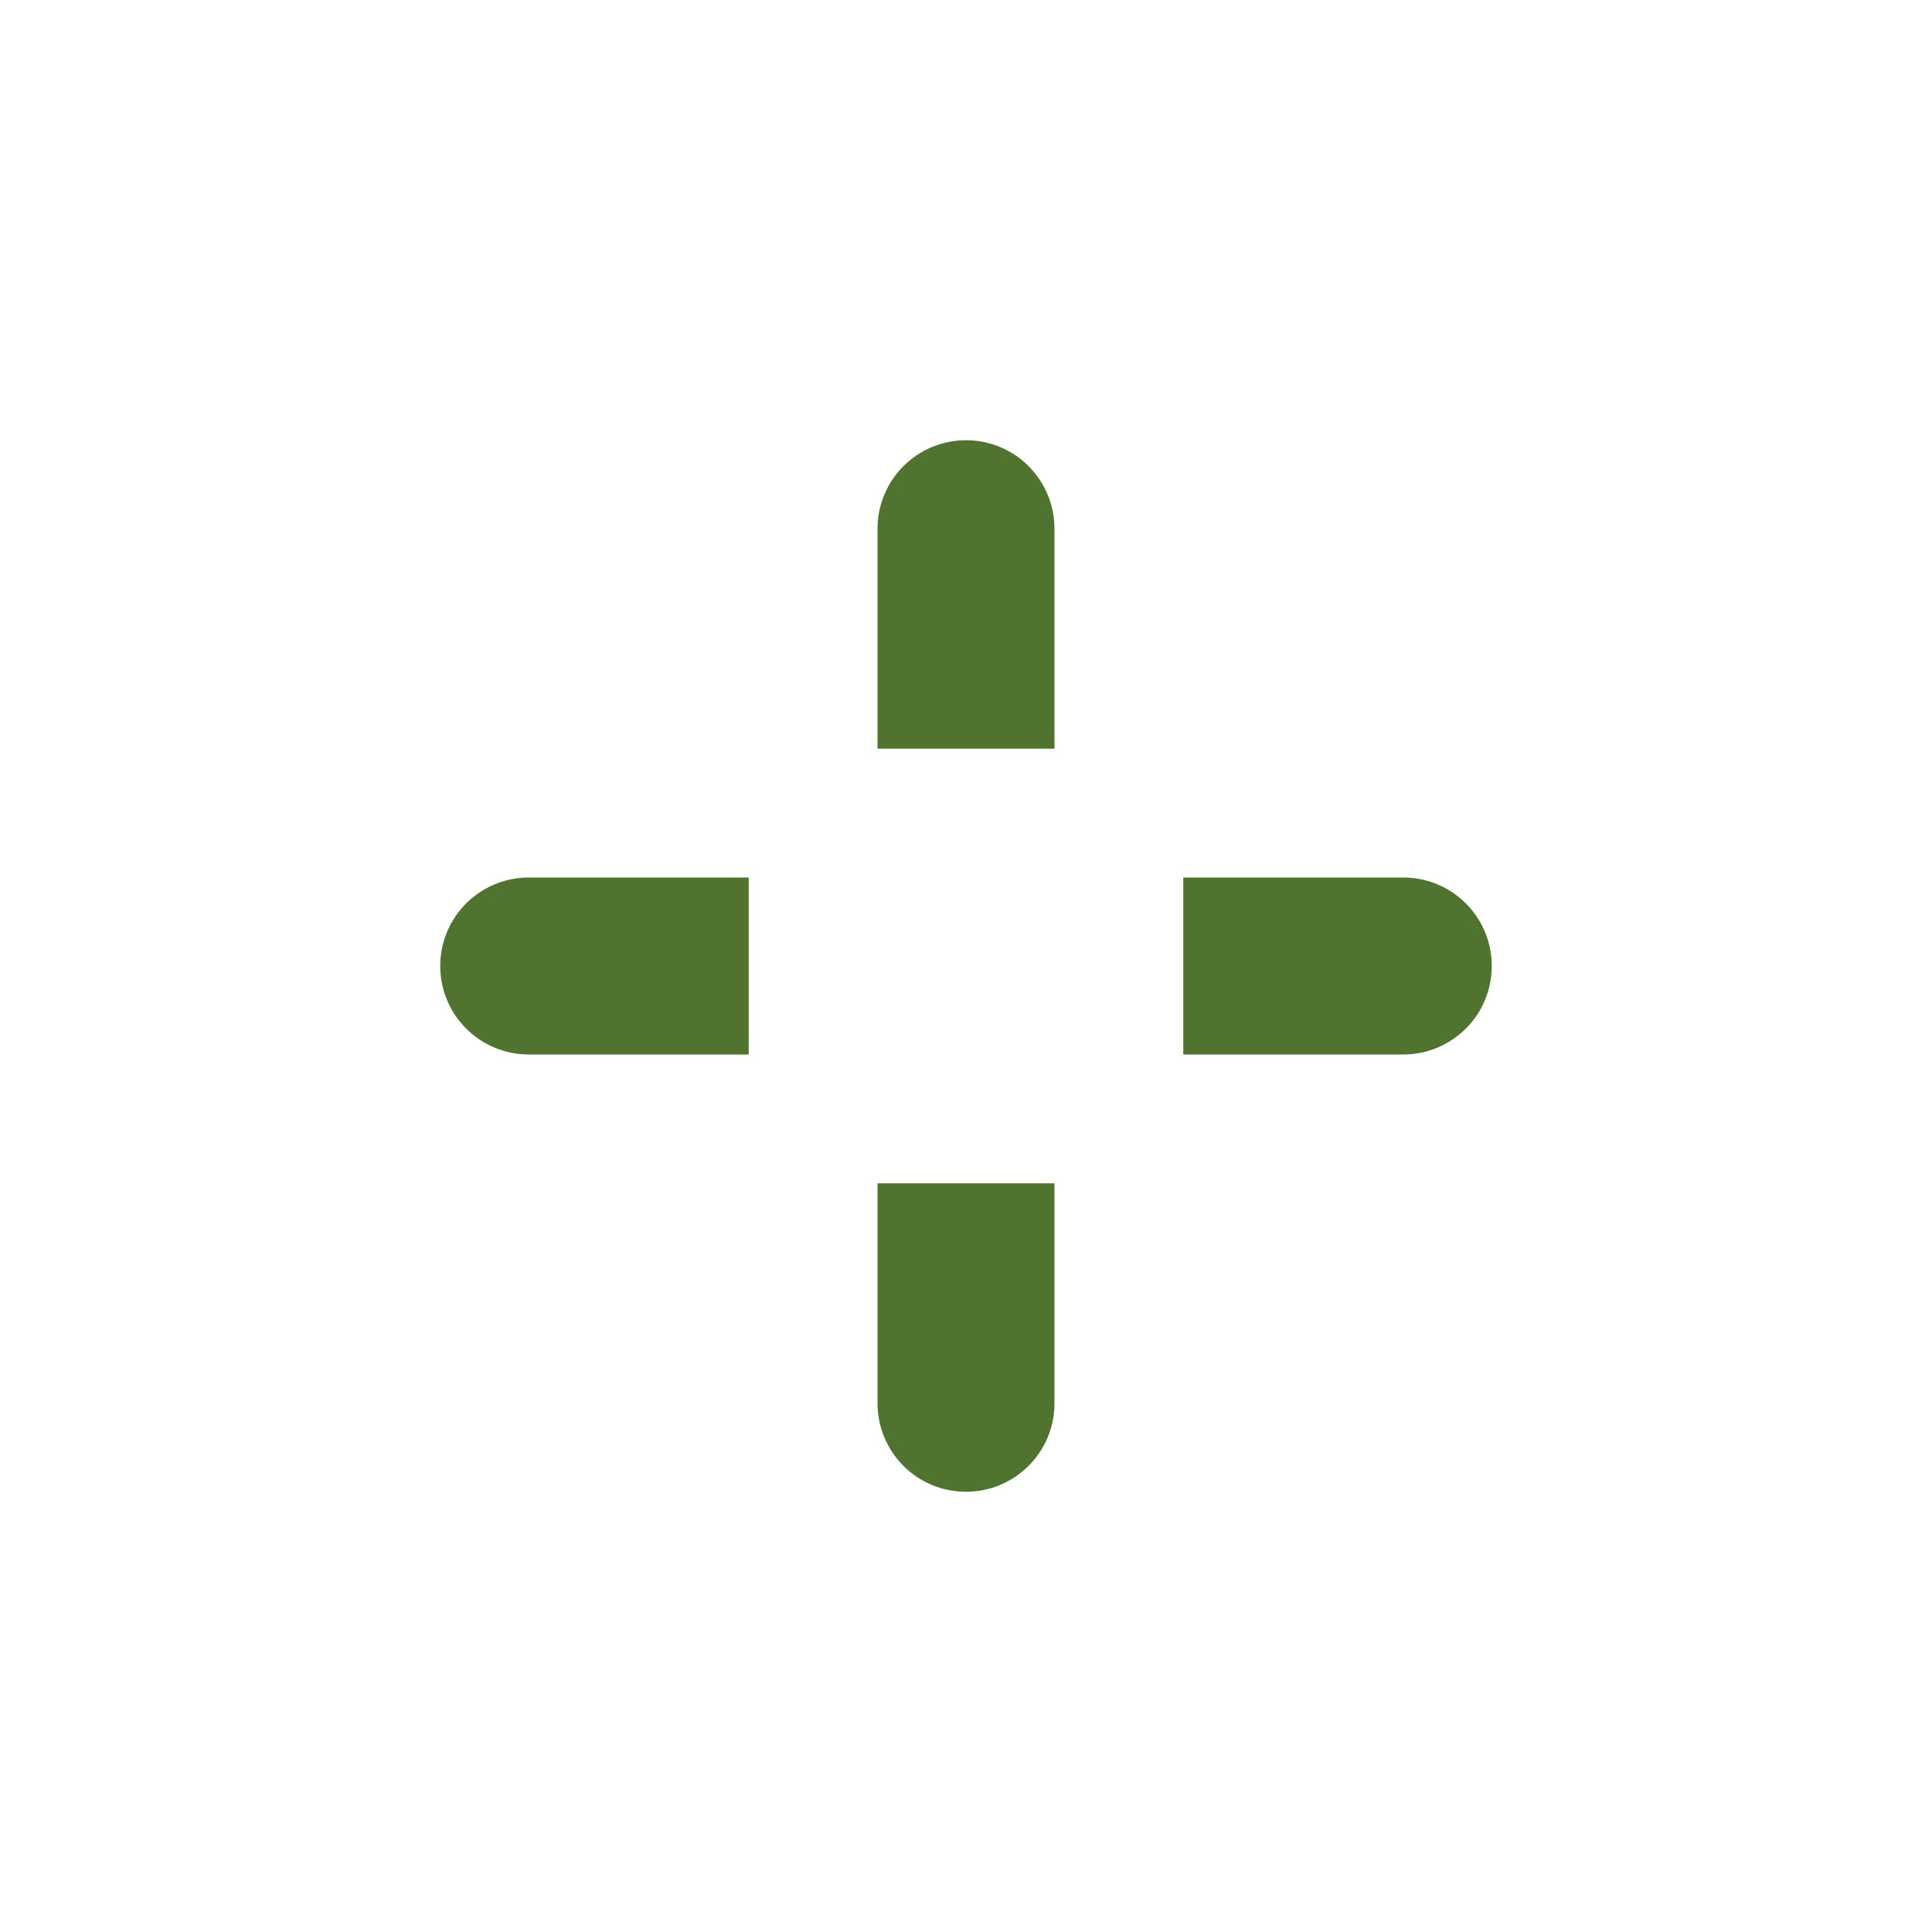
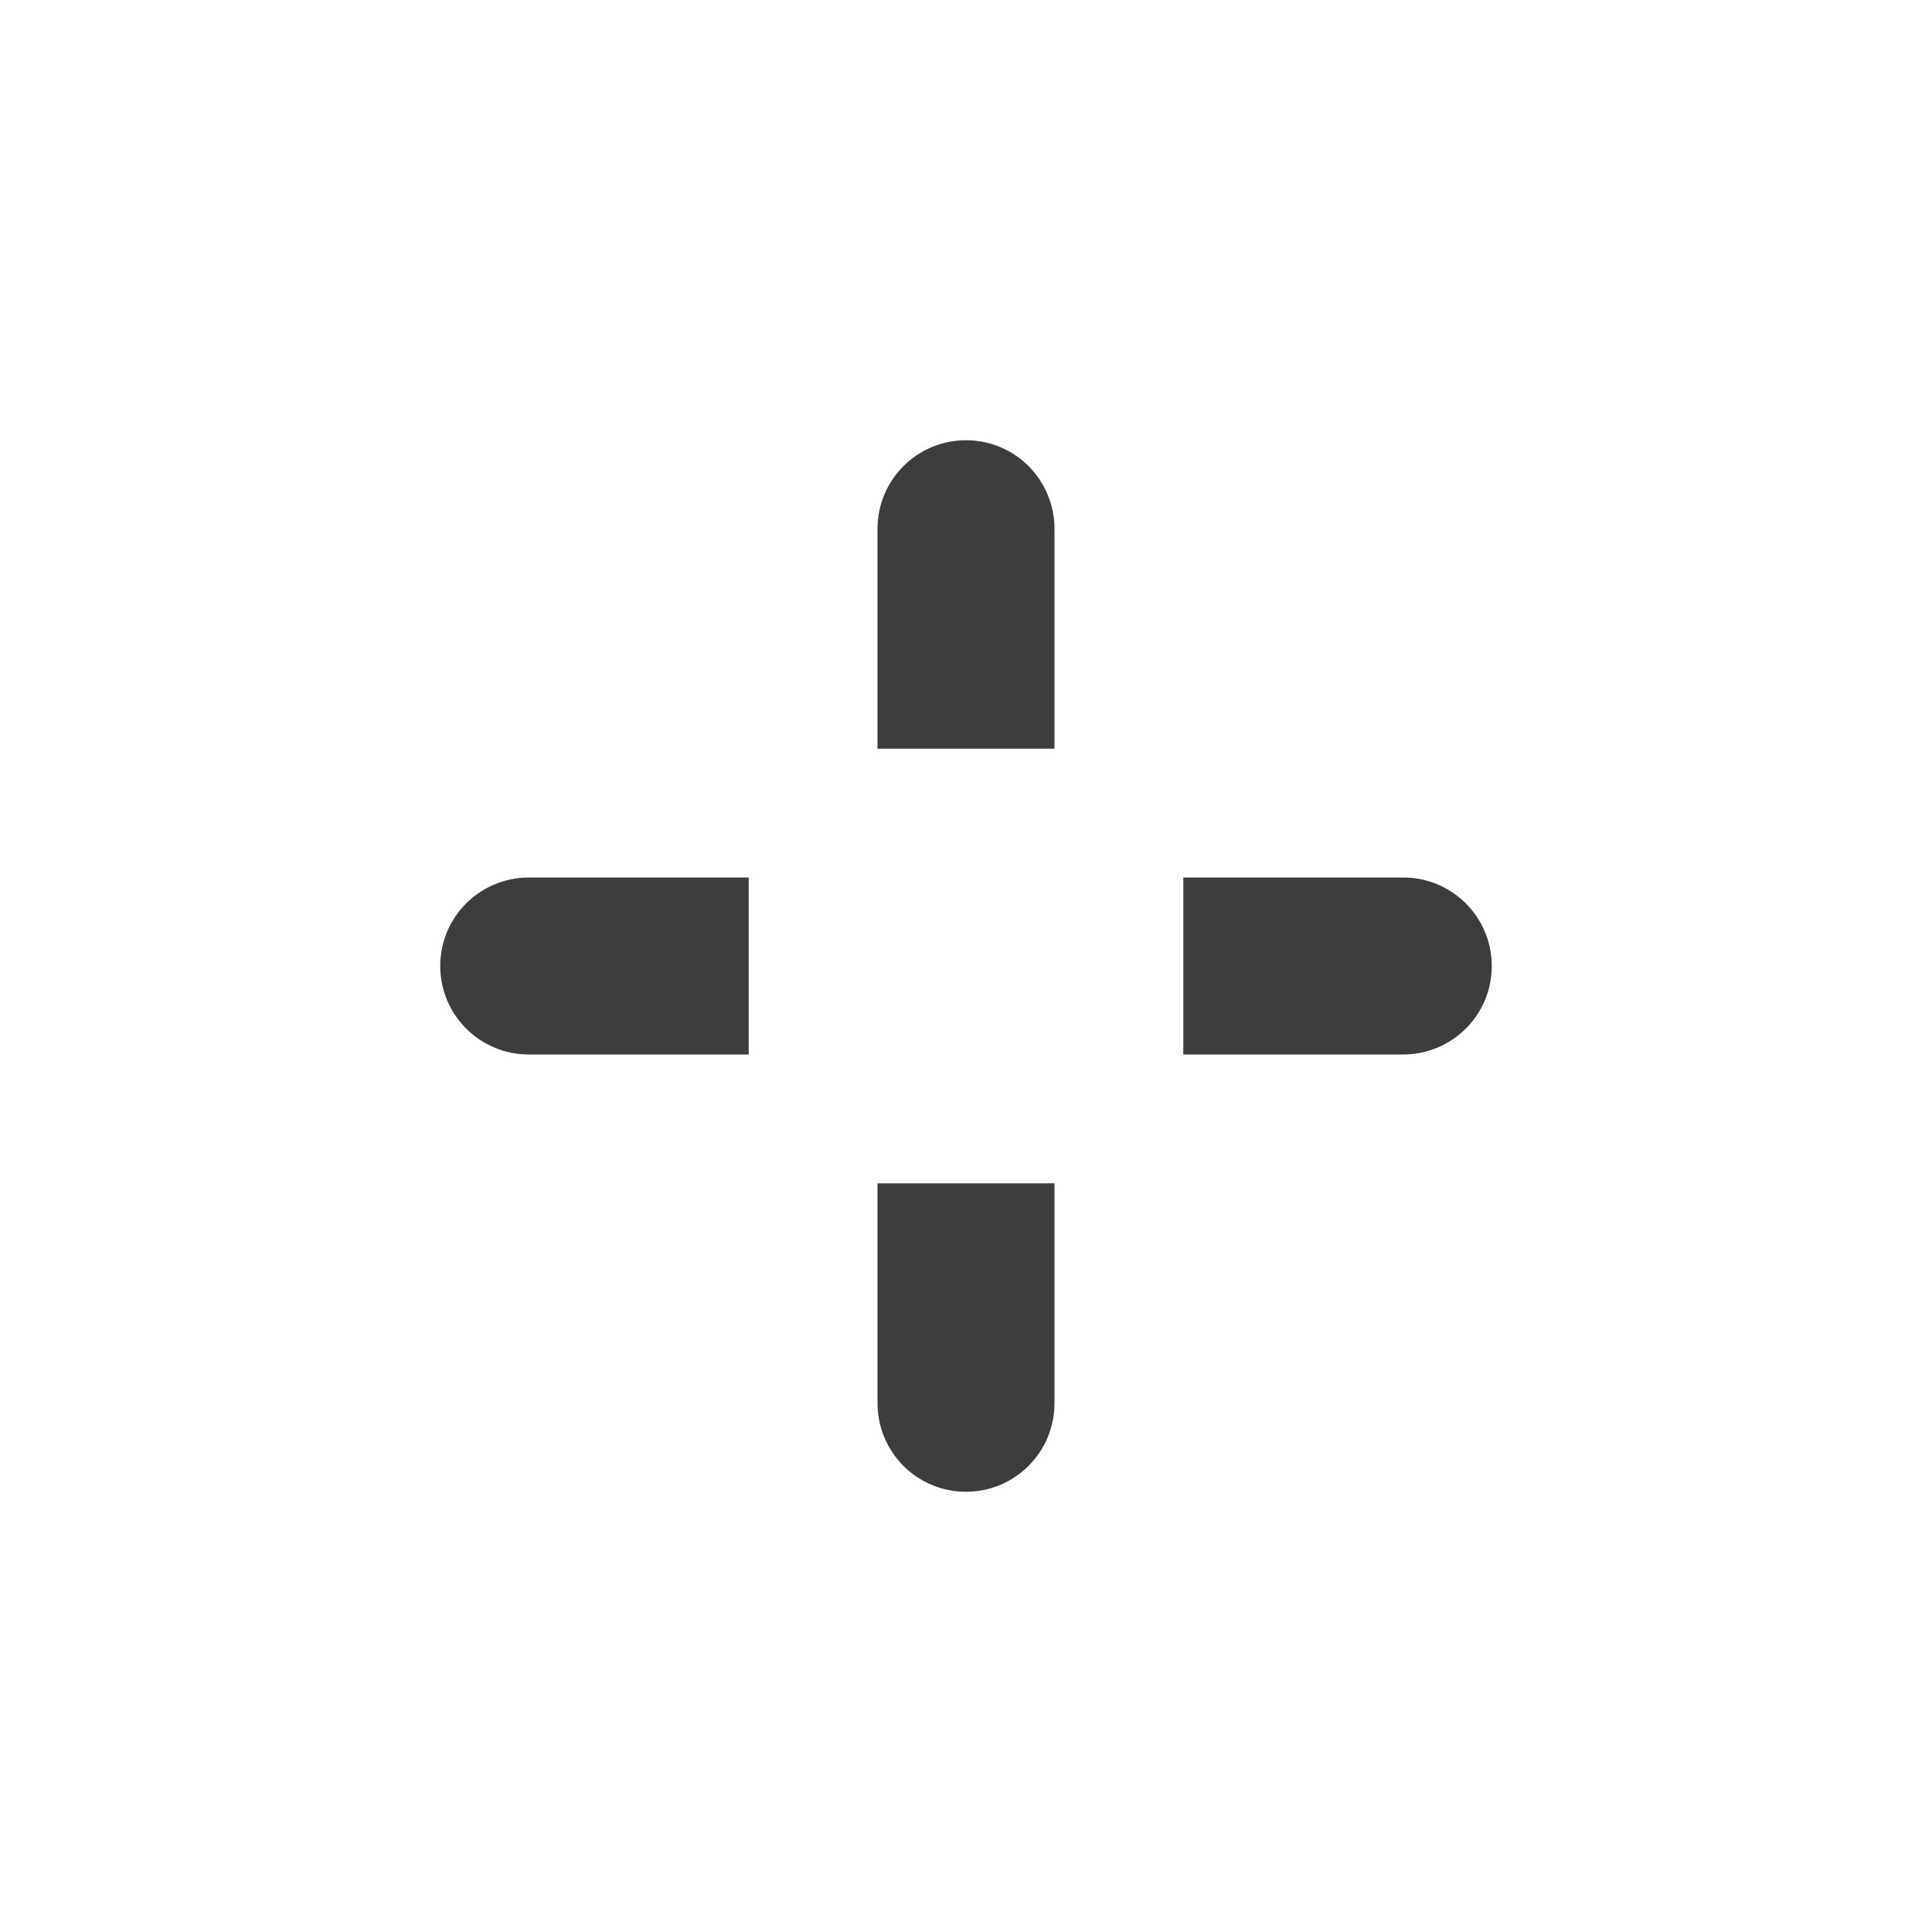
<svg xmlns="http://www.w3.org/2000/svg" version="1.1" id="Layer_1" x="0px" y="0px" width="150px" height="150px" viewBox="0 0 150 150" enable-background="new 0 0 150 150" xml:space="preserve">
  <defs id="defs15" />
  <g id="g10">
-     <path fill="#F25D50" d="M81.87,41.05v17.08H68.13V41.05c0-3.79,3.07-6.87,6.87-6.87c1.9,0,3.62,0.77,4.86,2.01  C81.1,37.44,81.87,39.16,81.87,41.05z" id="path2" style="fill:#50742F;fill-opacity:1">
+     <path fill="#F25D50" d="M81.87,41.05v17.08H68.13V41.05c0-3.79,3.07-6.87,6.87-6.87c1.9,0,3.62,0.77,4.86,2.01  C81.1,37.44,81.87,39.16,81.87,41.05z" id="path2" style="fill:#3d3d3d;fill-opacity:1">
      <animateTransform attributeName="transform" attributeType="XML" type="translate" dur="1s" values="0,10;0,-10;0,10;" repeatCount="indefinite" />
    </path>
-     <path fill="#F25D50" d="M81.87,91.87v17.08c0,3.79-3.07,6.87-6.87,6.87c-1.9,0-3.62-0.77-4.86-2.01c-1.24-1.25-2.01-2.97-2.01-4.86  V91.87H81.87z" id="path4" style="fill:#50742F;fill-opacity:1">
+     <path fill="#F25D50" d="M81.87,91.87v17.08c0,3.79-3.07,6.87-6.87,6.87c-1.9,0-3.62-0.77-4.86-2.01c-1.24-1.25-2.01-2.97-2.01-4.86  V91.87H81.87z" id="path4" style="fill:#3d3d3d;fill-opacity:1">
      <animateTransform attributeName="transform" attributeType="XML" type="translate" dur="1s" values="0,-10;0,10;0,-10;" repeatCount="indefinite" />
    </path>
-     <path fill="#2D999F" d="M58.13,68.13v13.74H41.05c-3.79,0-6.87-3.07-6.87-6.87c0-1.9,0.77-3.62,2.01-4.86  c1.25-1.24,2.97-2.01,4.86-2.01H58.13z" id="path6" style="fill:#50742F;fill-opacity:1">
+     <path fill="#2D999F" d="M58.13,68.13v13.74H41.05c-3.79,0-6.87-3.07-6.87-6.87c0-1.9,0.77-3.62,2.01-4.86  c1.25-1.24,2.97-2.01,4.86-2.01H58.13z" id="path6" style="fill:#3d3d3d;fill-opacity:1">
      <animateTransform attributeName="transform" attributeType="XML" type="translate" dur="1s" values="10,0;-10,0;10,0;" repeatCount="indefinite" />
    </path>
-     <path fill="#2D999F" d="M115.82,75c0,1.9-0.77,3.62-2.01,4.86c-1.25,1.24-2.97,2.01-4.86,2.01H91.87V68.13h17.08  C112.74,68.13,115.82,71.2,115.82,75z" id="path8" style="fill:#50742F;fill-opacity:1">
+     <path fill="#2D999F" d="M115.82,75c0,1.9-0.77,3.62-2.01,4.86c-1.25,1.24-2.97,2.01-4.86,2.01H91.87V68.13h17.08  C112.74,68.13,115.82,71.2,115.82,75z" id="path8" style="fill:#3d3d3d;fill-opacity:1">
      <animateTransform attributeName="transform" attributeType="XML" type="translate" dur="1s" values="-10,0;10,0;-10,0;" repeatCount="indefinite" />
    </path>
    <animateTransform attributeName="transform" attributeType="XML" type="rotate" from="0 75 75" to="360 75 75" dur="2s" repeatCount="indefinite" />
  </g>
</svg>
